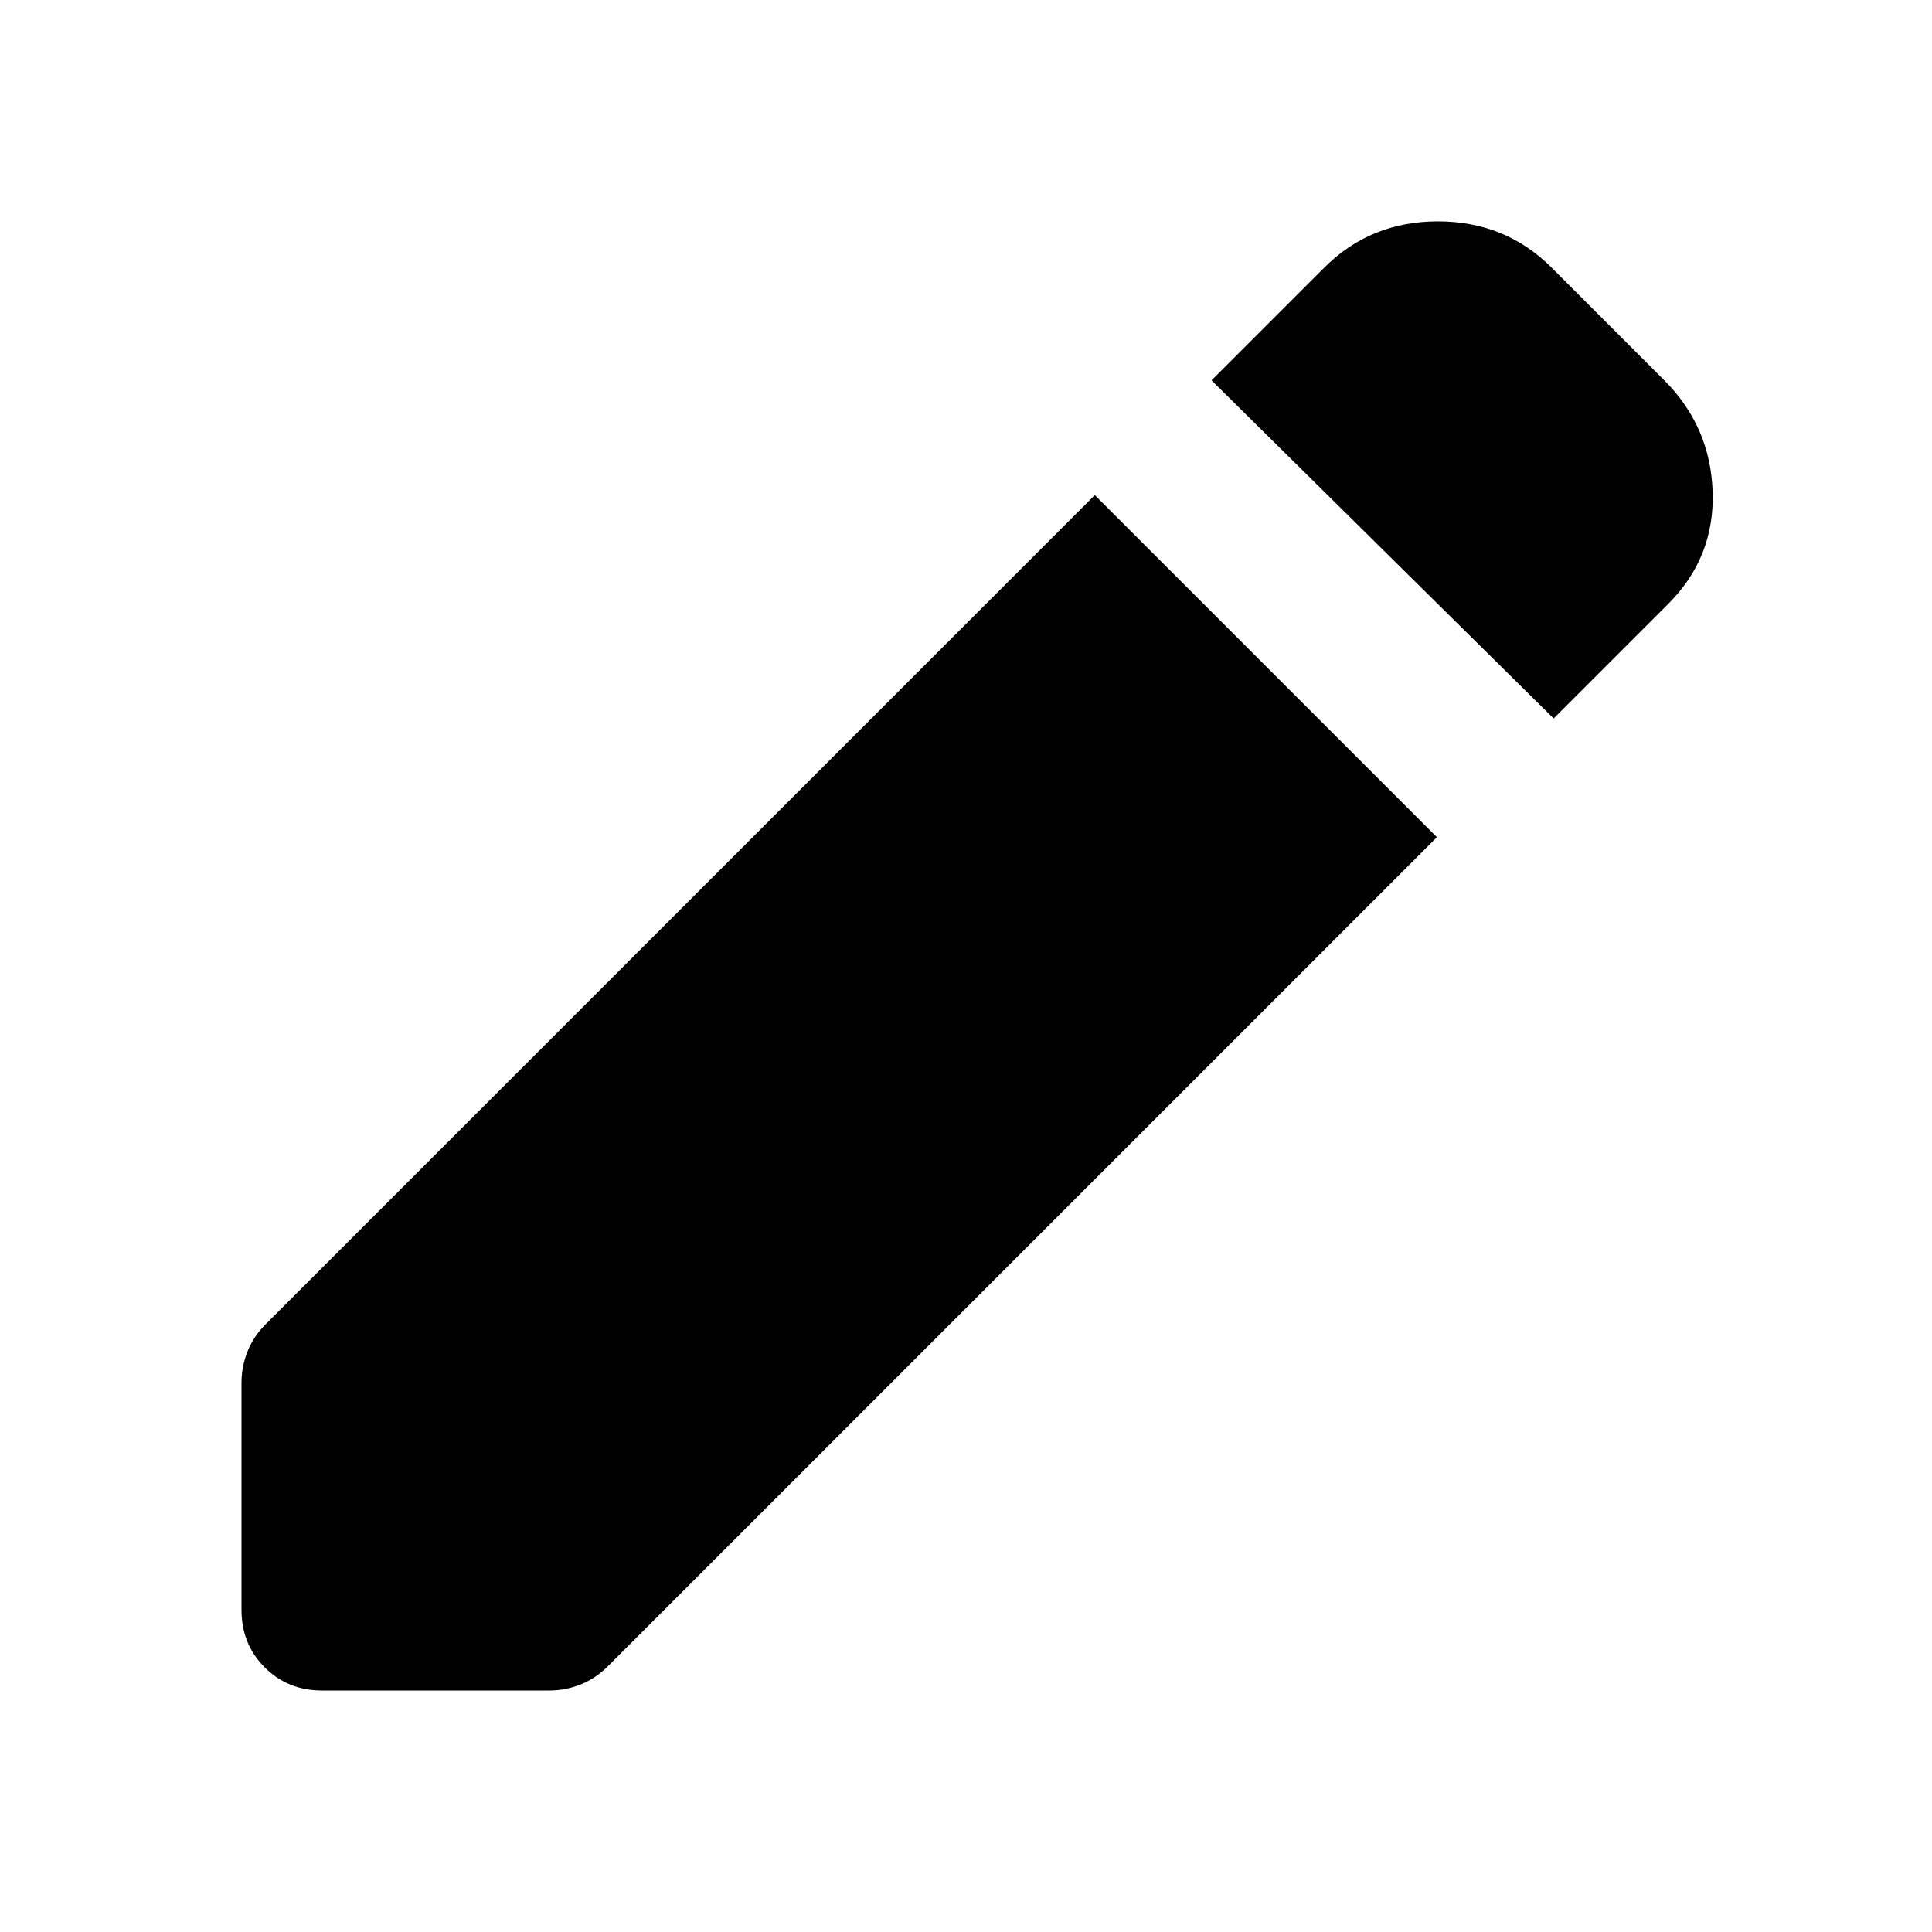
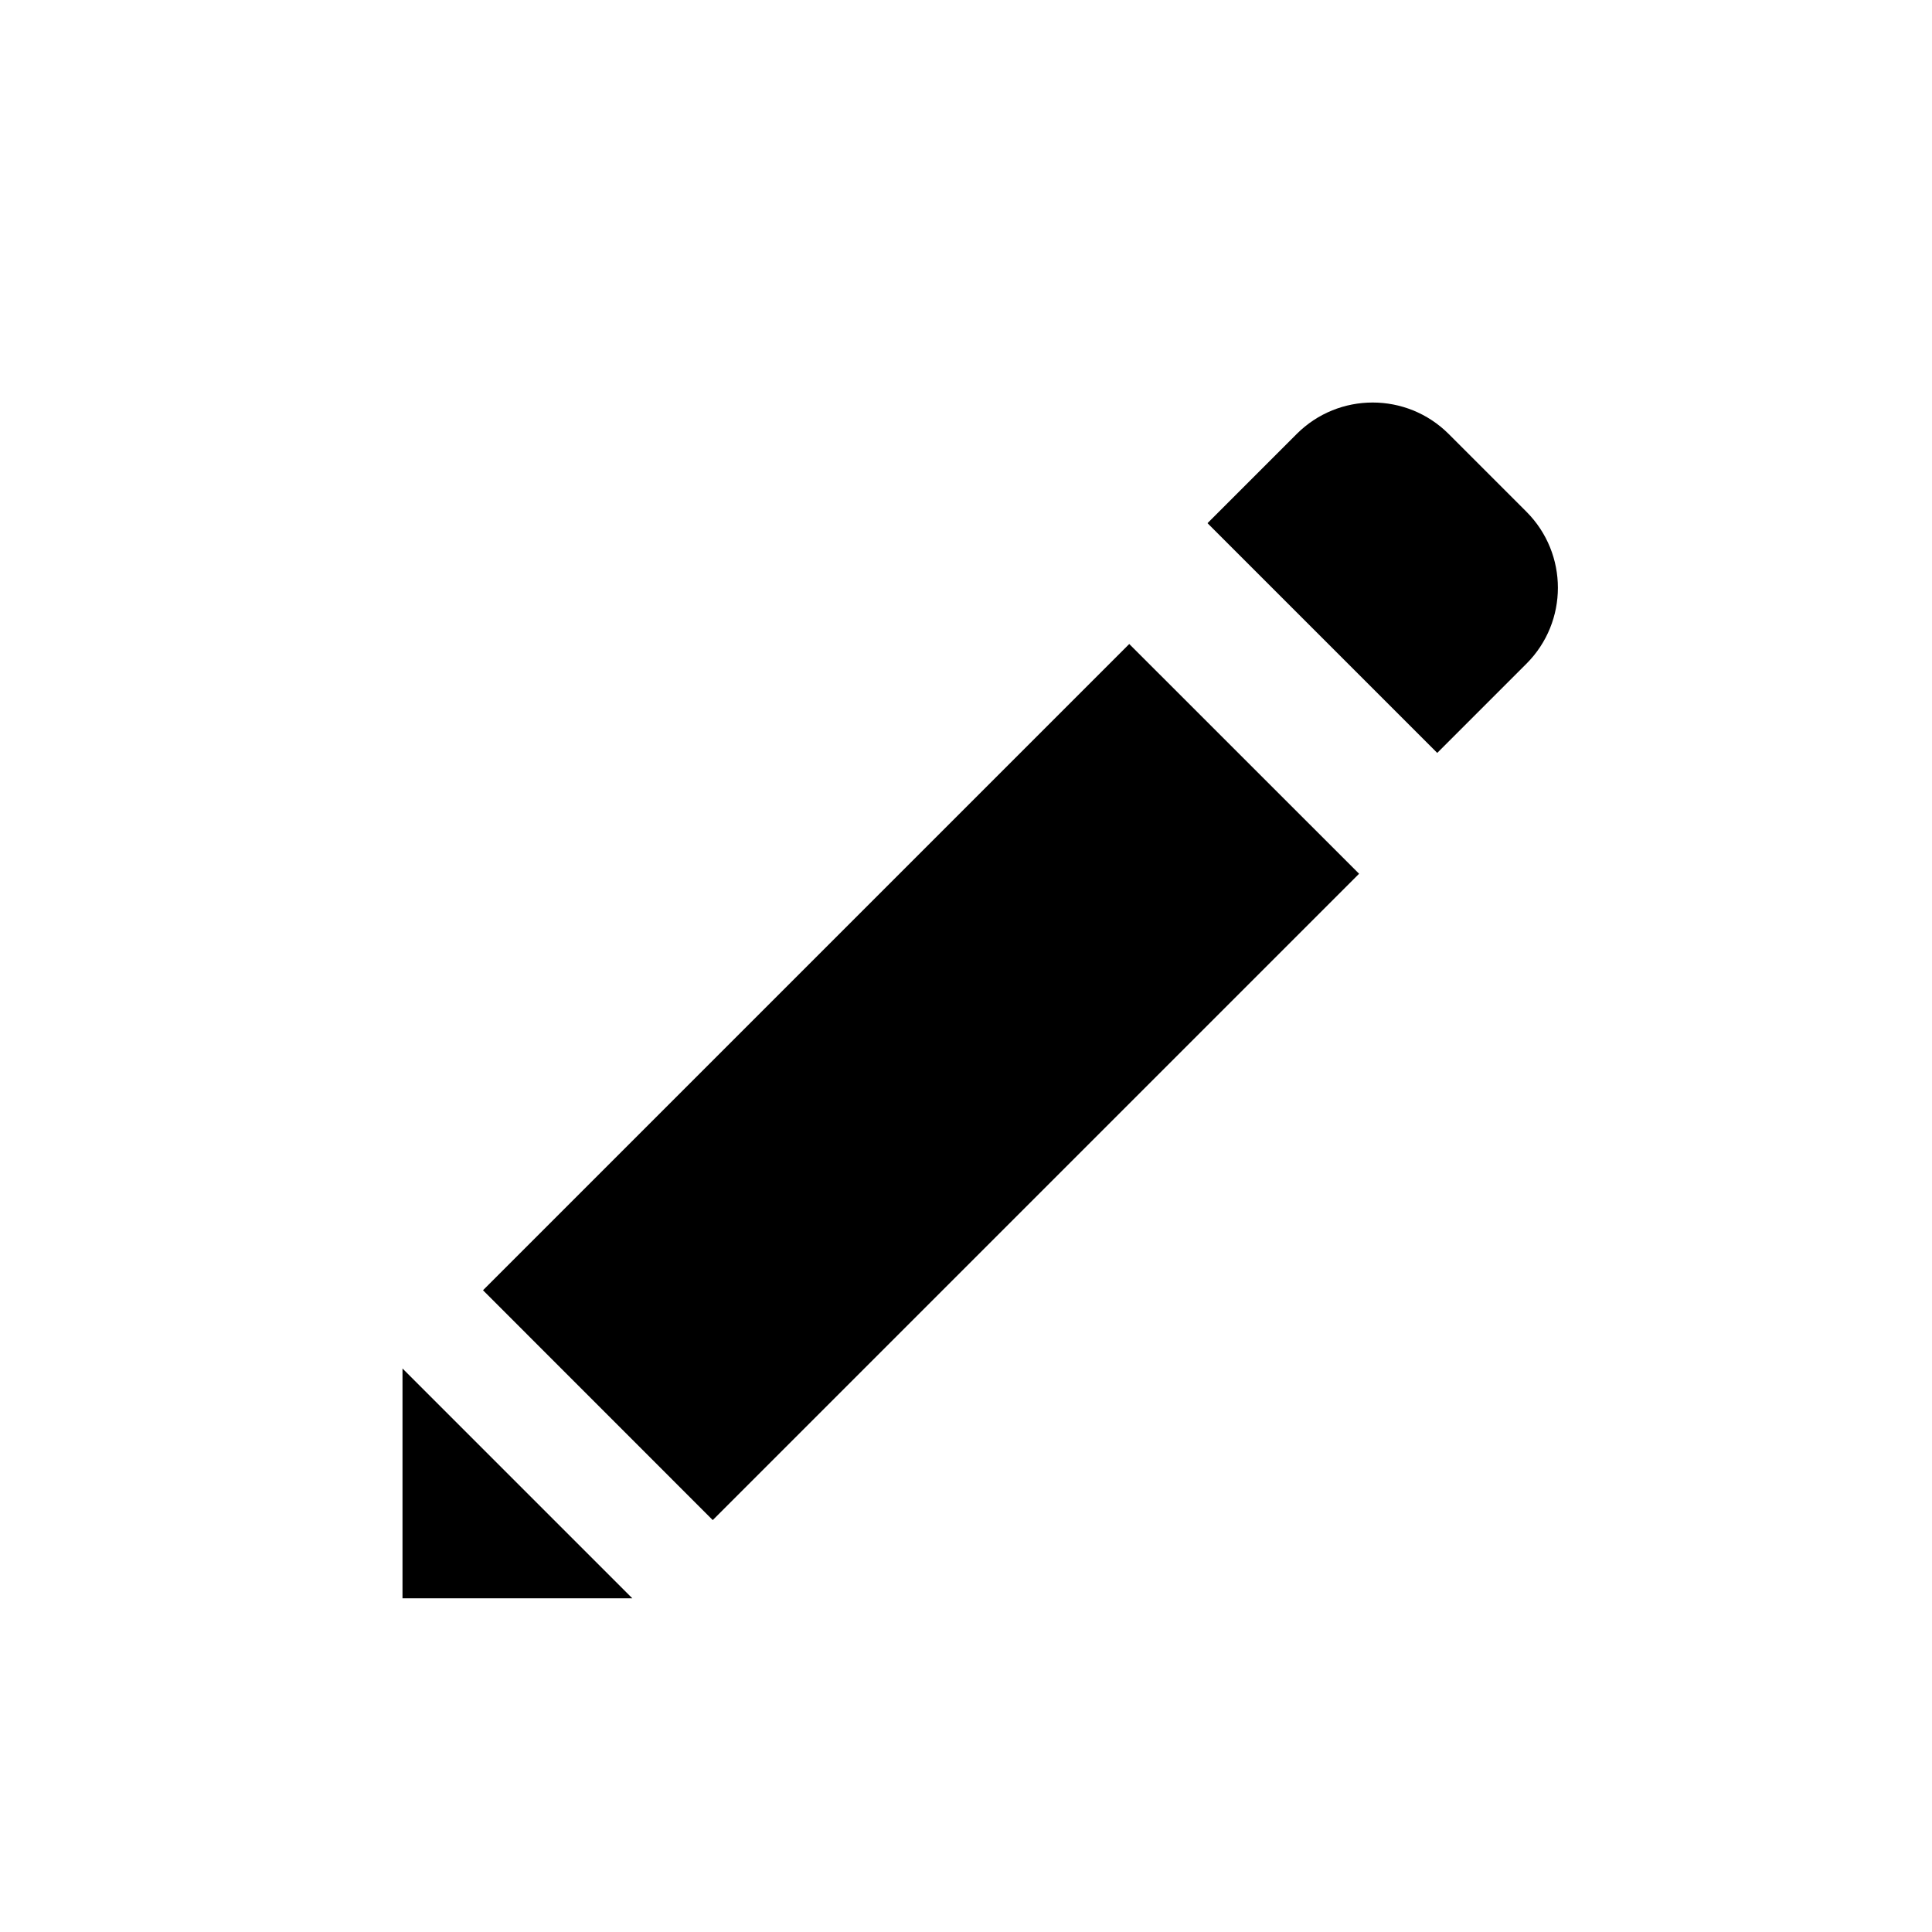
- <svg xmlns="http://www.w3.org/2000/svg" width="24" height="24" viewBox="0 0 24 24" fill="none">
-   <path d="M19.3 8.925L15.05 4.725L16.45 3.325C16.833 2.942 17.304 2.75 17.863 2.75C18.421 2.75 18.892 2.942 19.275 3.325L20.675 4.725C21.058 5.108 21.258 5.571 21.275 6.113C21.292 6.654 21.108 7.117 20.725 7.5L19.3 8.925ZM4 21C3.717 21 3.479 20.904 3.288 20.712C3.096 20.521 3 20.283 3 20V17.175C3 17.042 3.025 16.913 3.075 16.788C3.125 16.663 3.2 16.55 3.3 16.45L13.6 6.15L17.85 10.4L7.55 20.7C7.45 20.8 7.338 20.875 7.213 20.925C7.088 20.975 6.958 21 6.825 21H4Z" fill="black" />
+ <svg xmlns="http://www.w3.org/2000/svg" width="24px" height="24px" viewBox="0 0 24 24" version="1.1">
+   <defs />
+   <g id="Icons" stroke="none" stroke-width="1" fill-rule="evenodd">
+     <g id="MC-icon-set" transform="translate(-24, -120)" fill="#000000">
+       <g id="CRUD" transform="translate(24, 120)">
+         <g id="Edit">
+           <path d="M16.883,10.854 L8.854,18.883 L6,16.028 L14.028,8 L16.883,10.854 Z M5,19.855 L5,17 L7.855,19.855 L5,19.855 Z M18.962,6.357 C19.483,6.879 19.483,7.724 18.962,8.245 L17.854,9.353 L15,6.499 L16.108,5.391 C16.629,4.87 17.474,4.87 17.996,5.391 L18.962,6.357 Z" id="shape" />
+         </g>
+       </g>
+     </g>
+   </g>
</svg>
